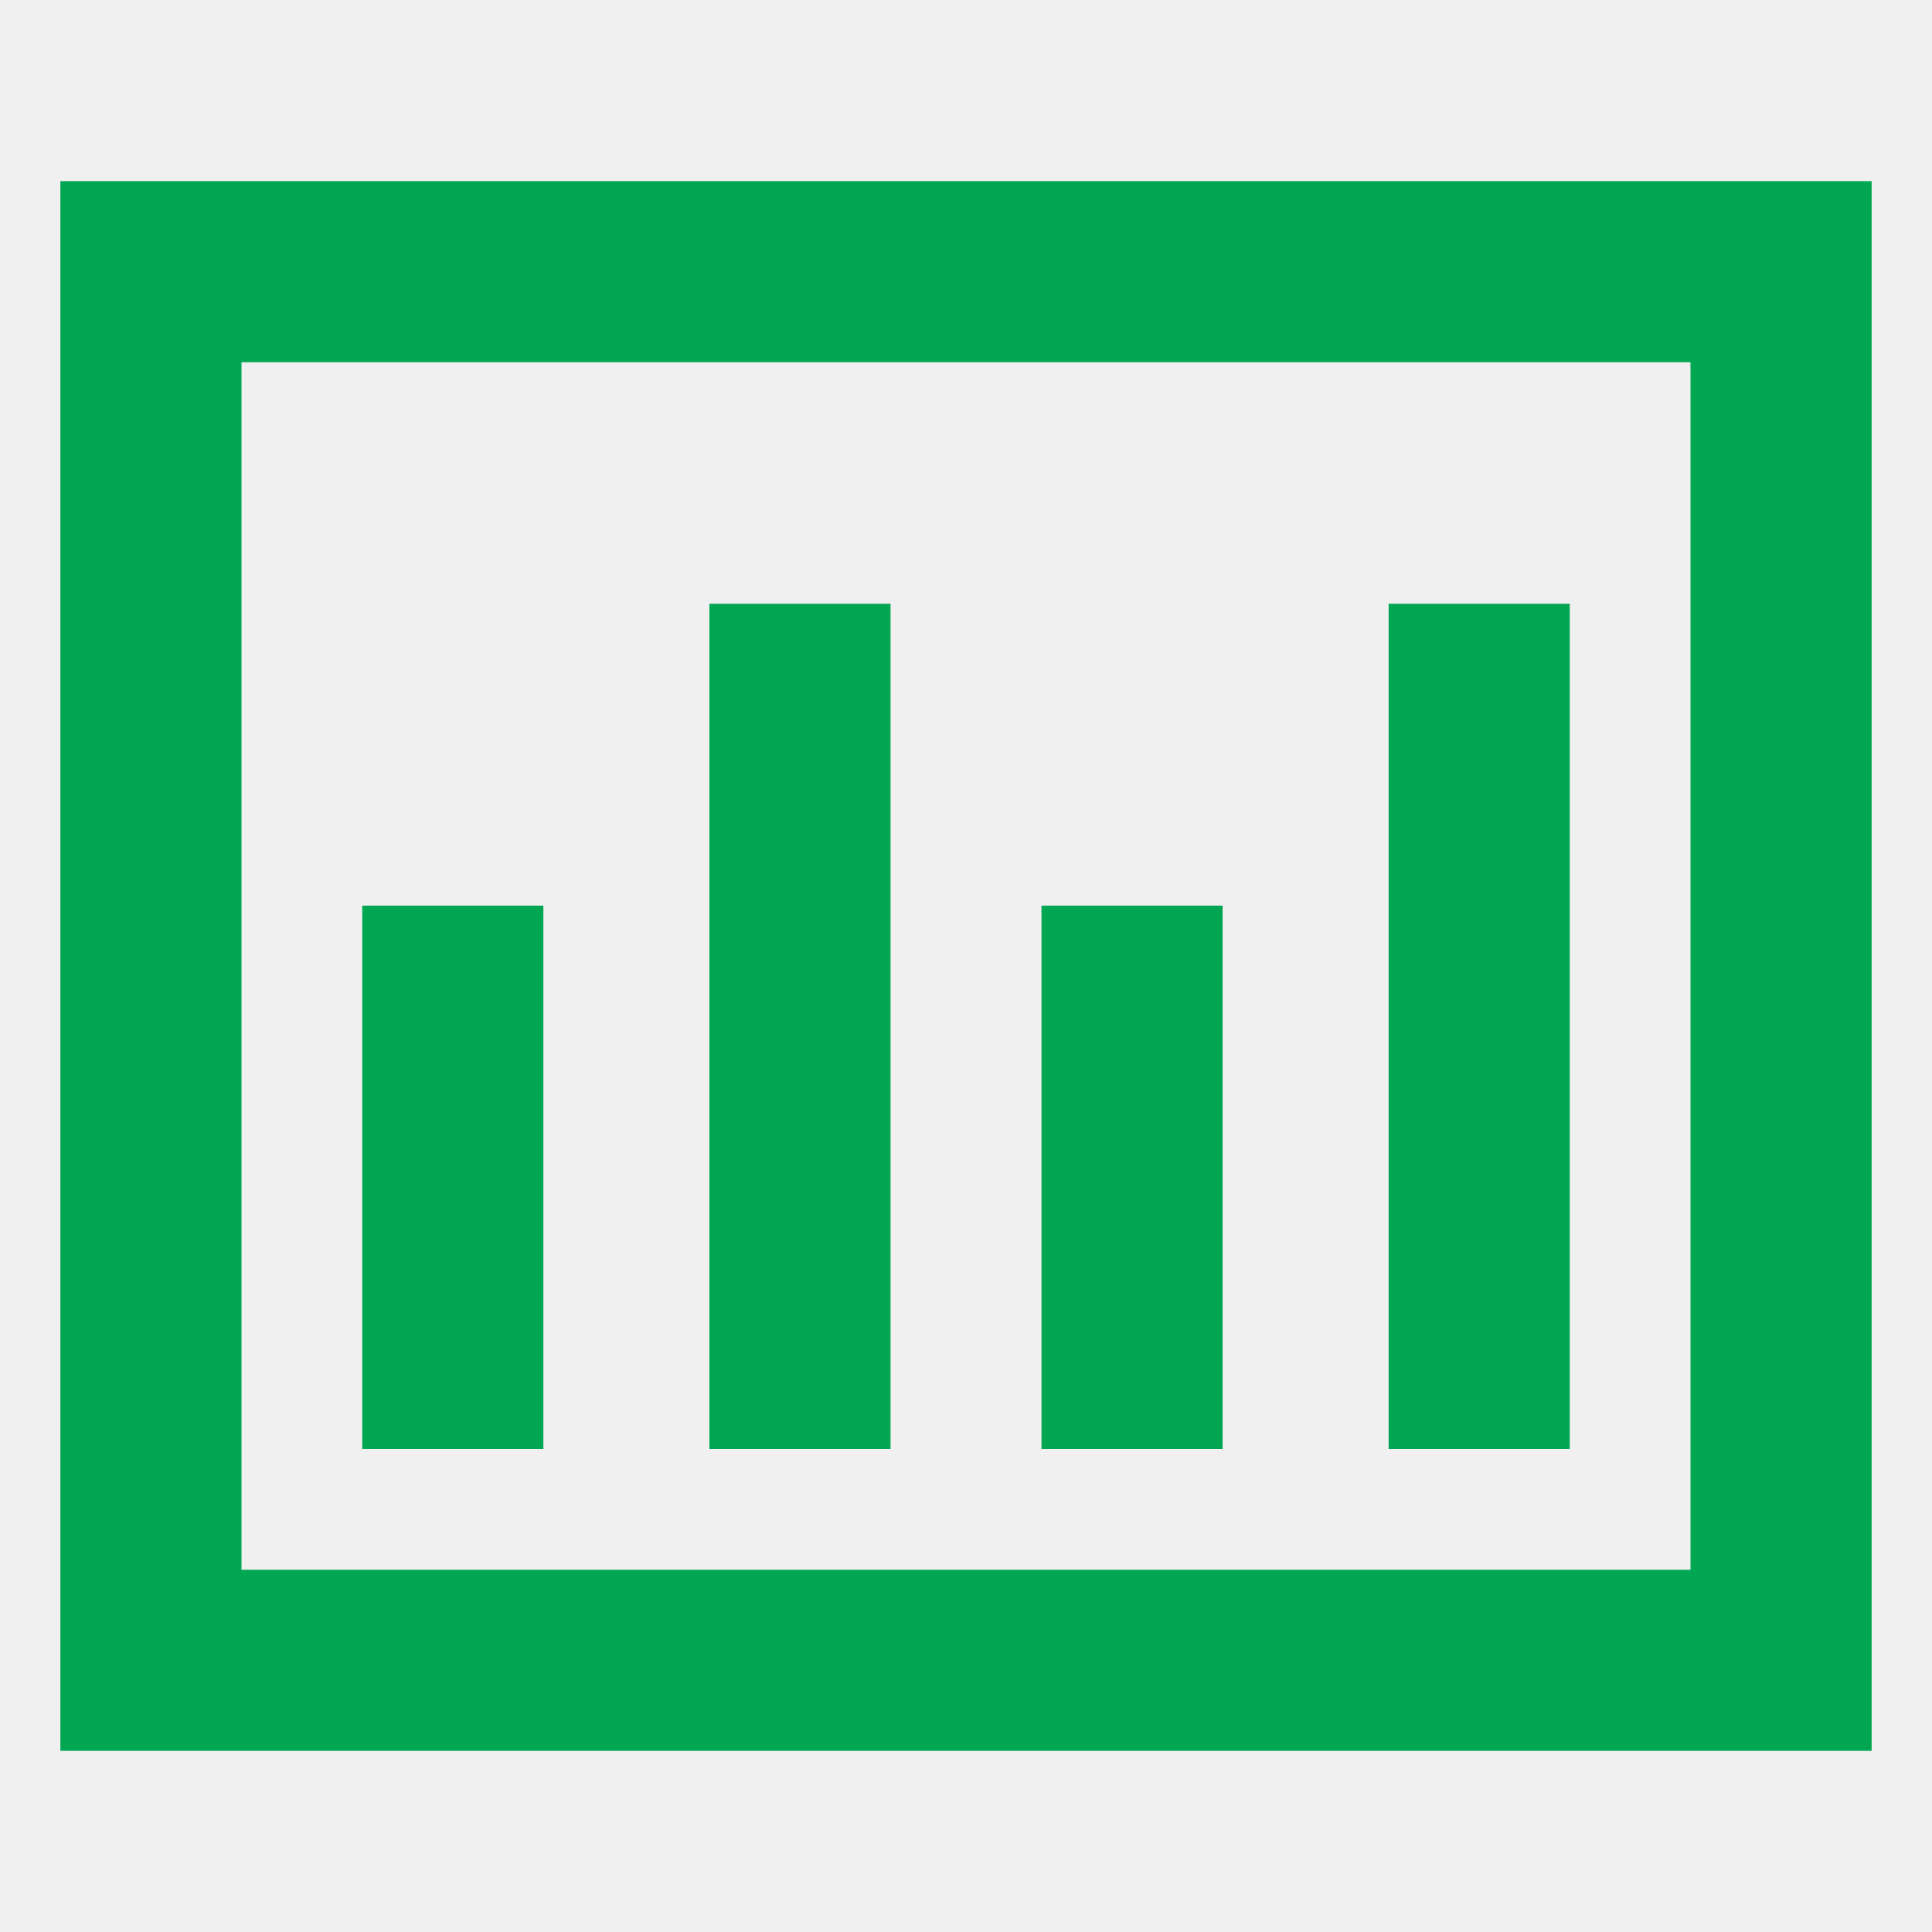
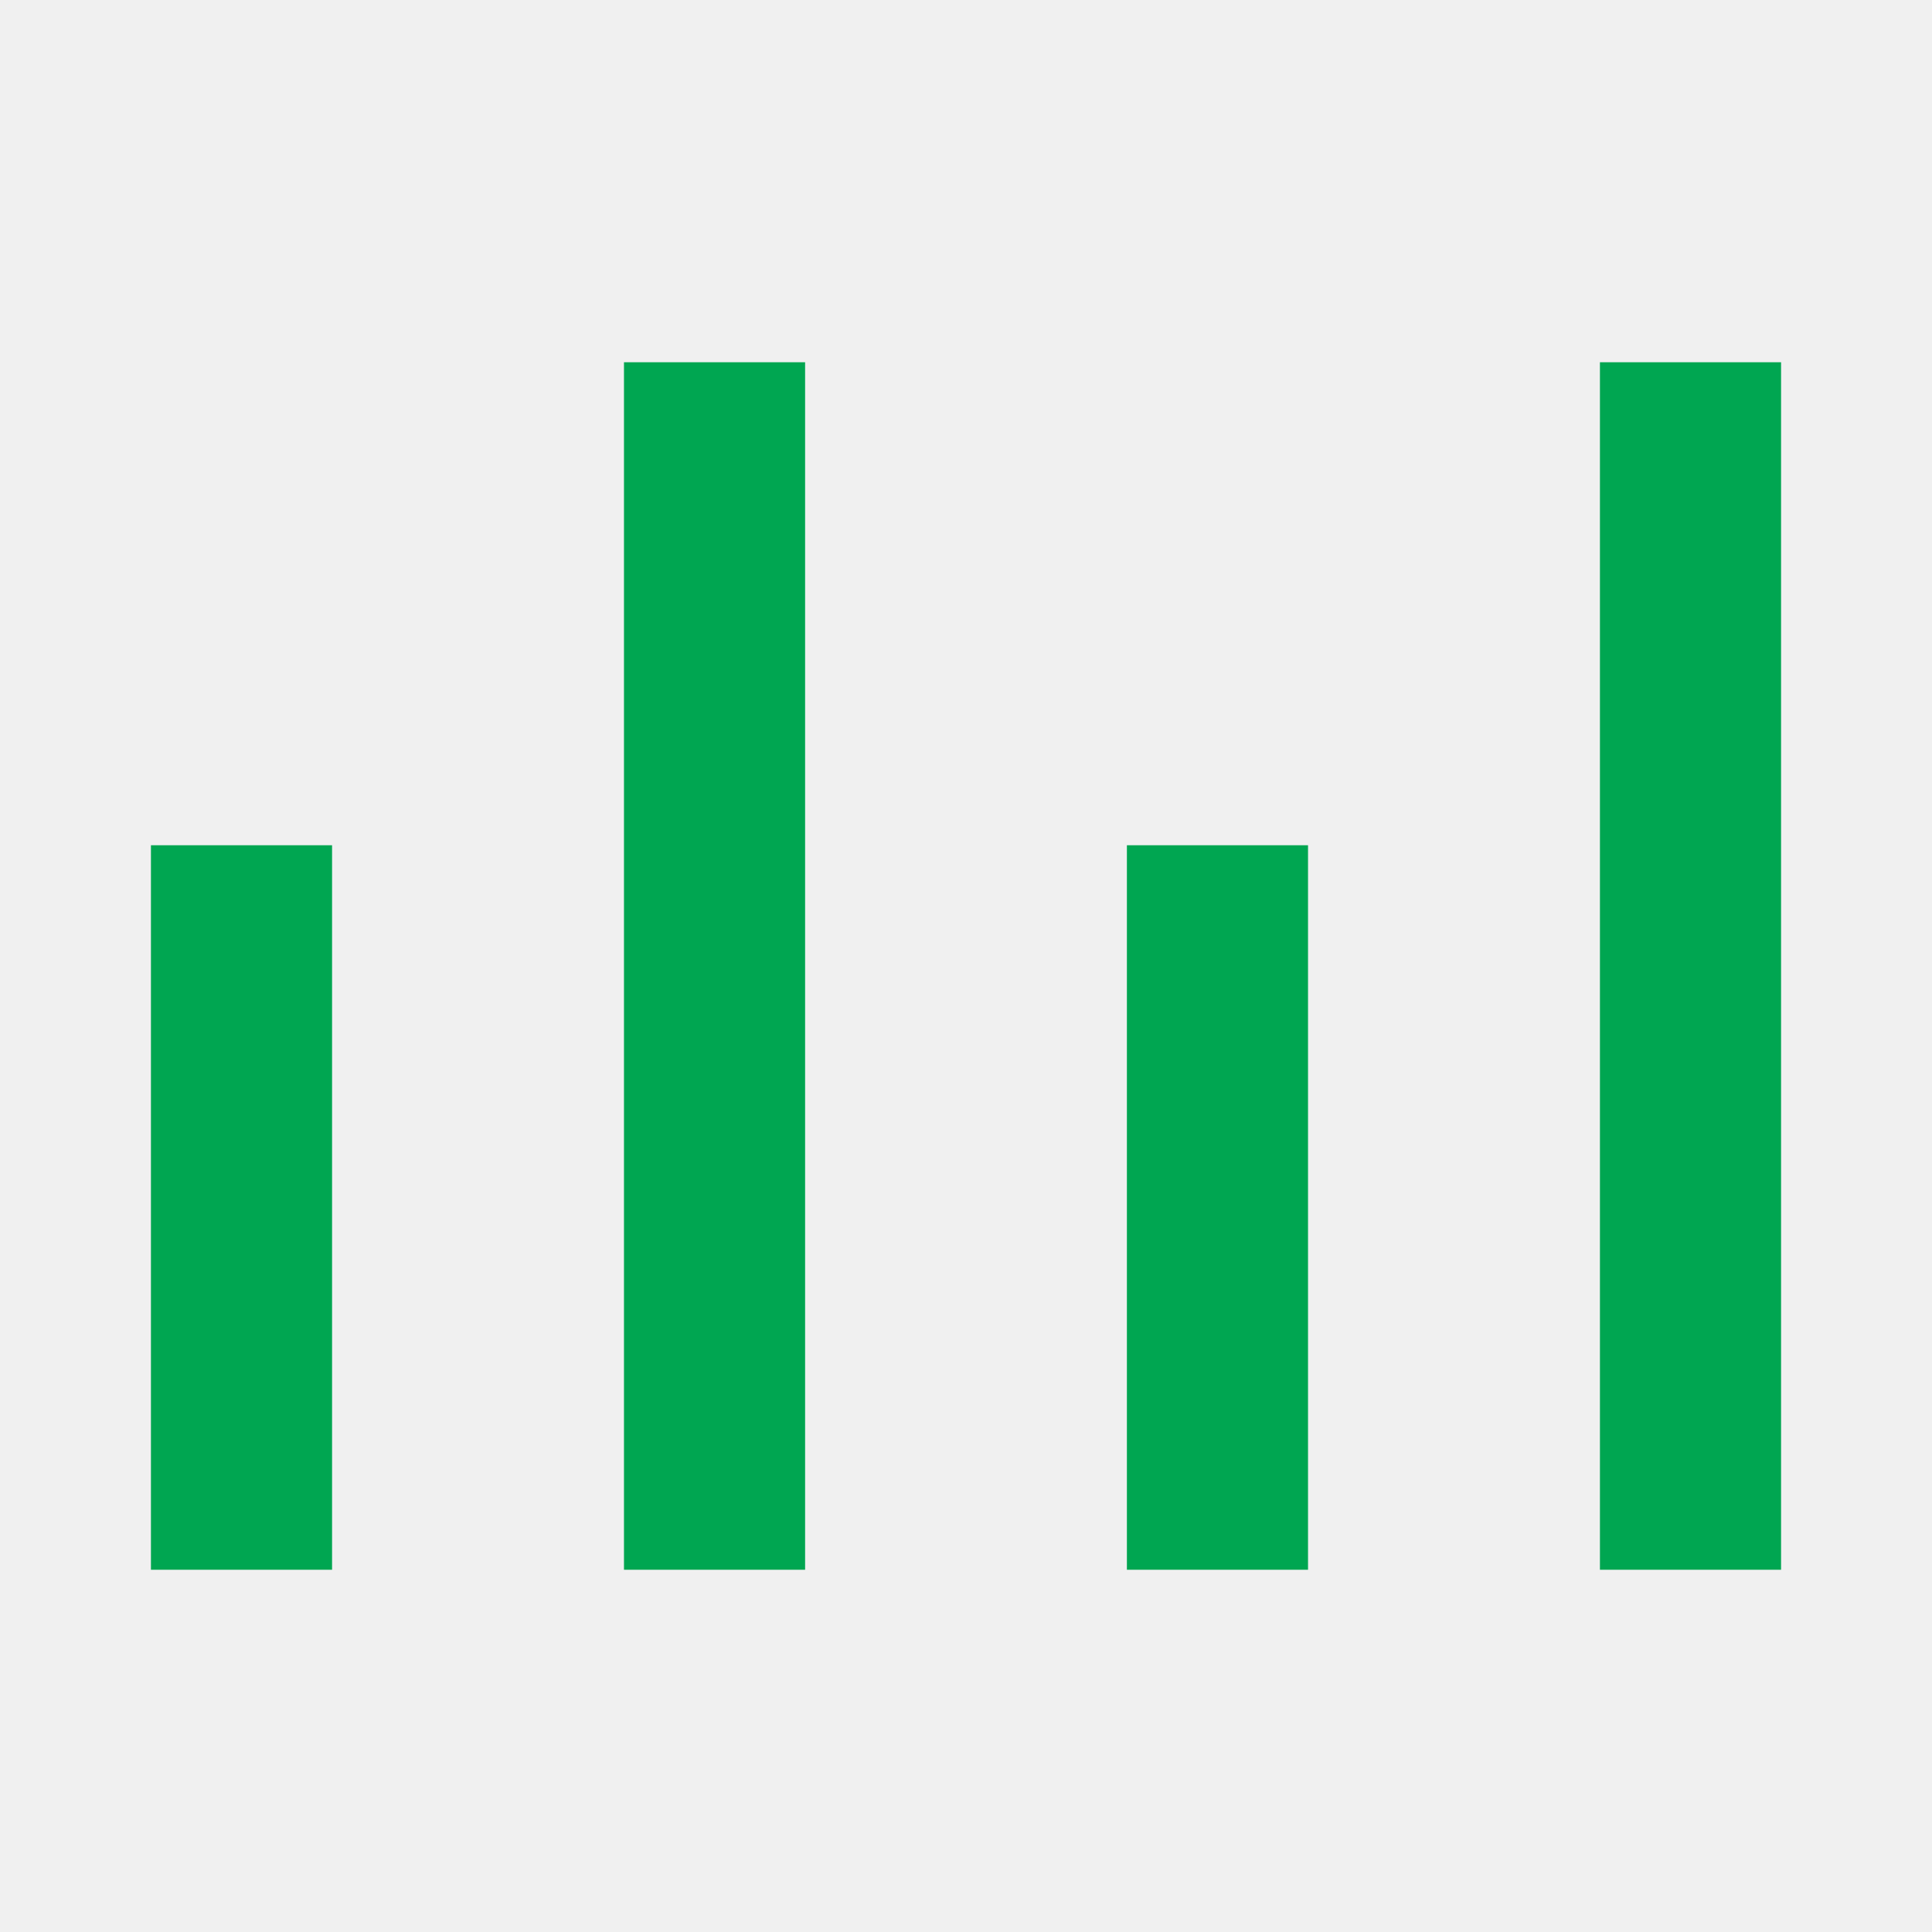
- <svg xmlns="http://www.w3.org/2000/svg" xmlns:xlink="http://www.w3.org/1999/xlink" width="64px" height="64px" viewBox="0 0 64 64" version="1.1">
-   <defs>
-     <rect id="path-1" x="2" y="6" width="60" height="52" />
-     <mask id="mask-2" maskContentUnits="userSpaceOnUse" maskUnits="objectBoundingBox" x="0" y="0" width="60" height="52" fill="white">
-       <use xlink:href="#path-1" />
-     </mask>
-   </defs>
+ <svg xmlns="http://www.w3.org/2000/svg" width="64px" height="64px" viewBox="0 0 64 64" version="1.1">
+   <defs />
  <g id="evo-icon" stroke="none" stroke-width="1" fill="none" fill-rule="evenodd">
-     <g id="graph-bold" stroke="#00A651">
-       <use id="rectangle" mask="url(#mask-2)" stroke-width="12" xlink:href="#path-1" />
-       <path d="M15,48 L15,30" id="line1" stroke-width="6" />
-       <path d="M26.5,48 L26.5,20" id="line2" stroke-width="6" />
-       <path d="M37.5,48 L37.5,30" id="line3" stroke-width="6" />
-       <path d="M49,48 L49,20" id="line4" stroke-width="6" />
+     <g id="graph-bold" stroke="#00A651" stroke-width="6">
+       <path d="M8,52 L8,28" id="line1" />
+       <path d="M23.67,52 L23.67,12" id="line2" />
+       <path d="M40.33,52 L40.33,28" id="line3" />
+       <path d="M56,52 L56,12" id="line4" />
    </g>
  </g>
</svg>
